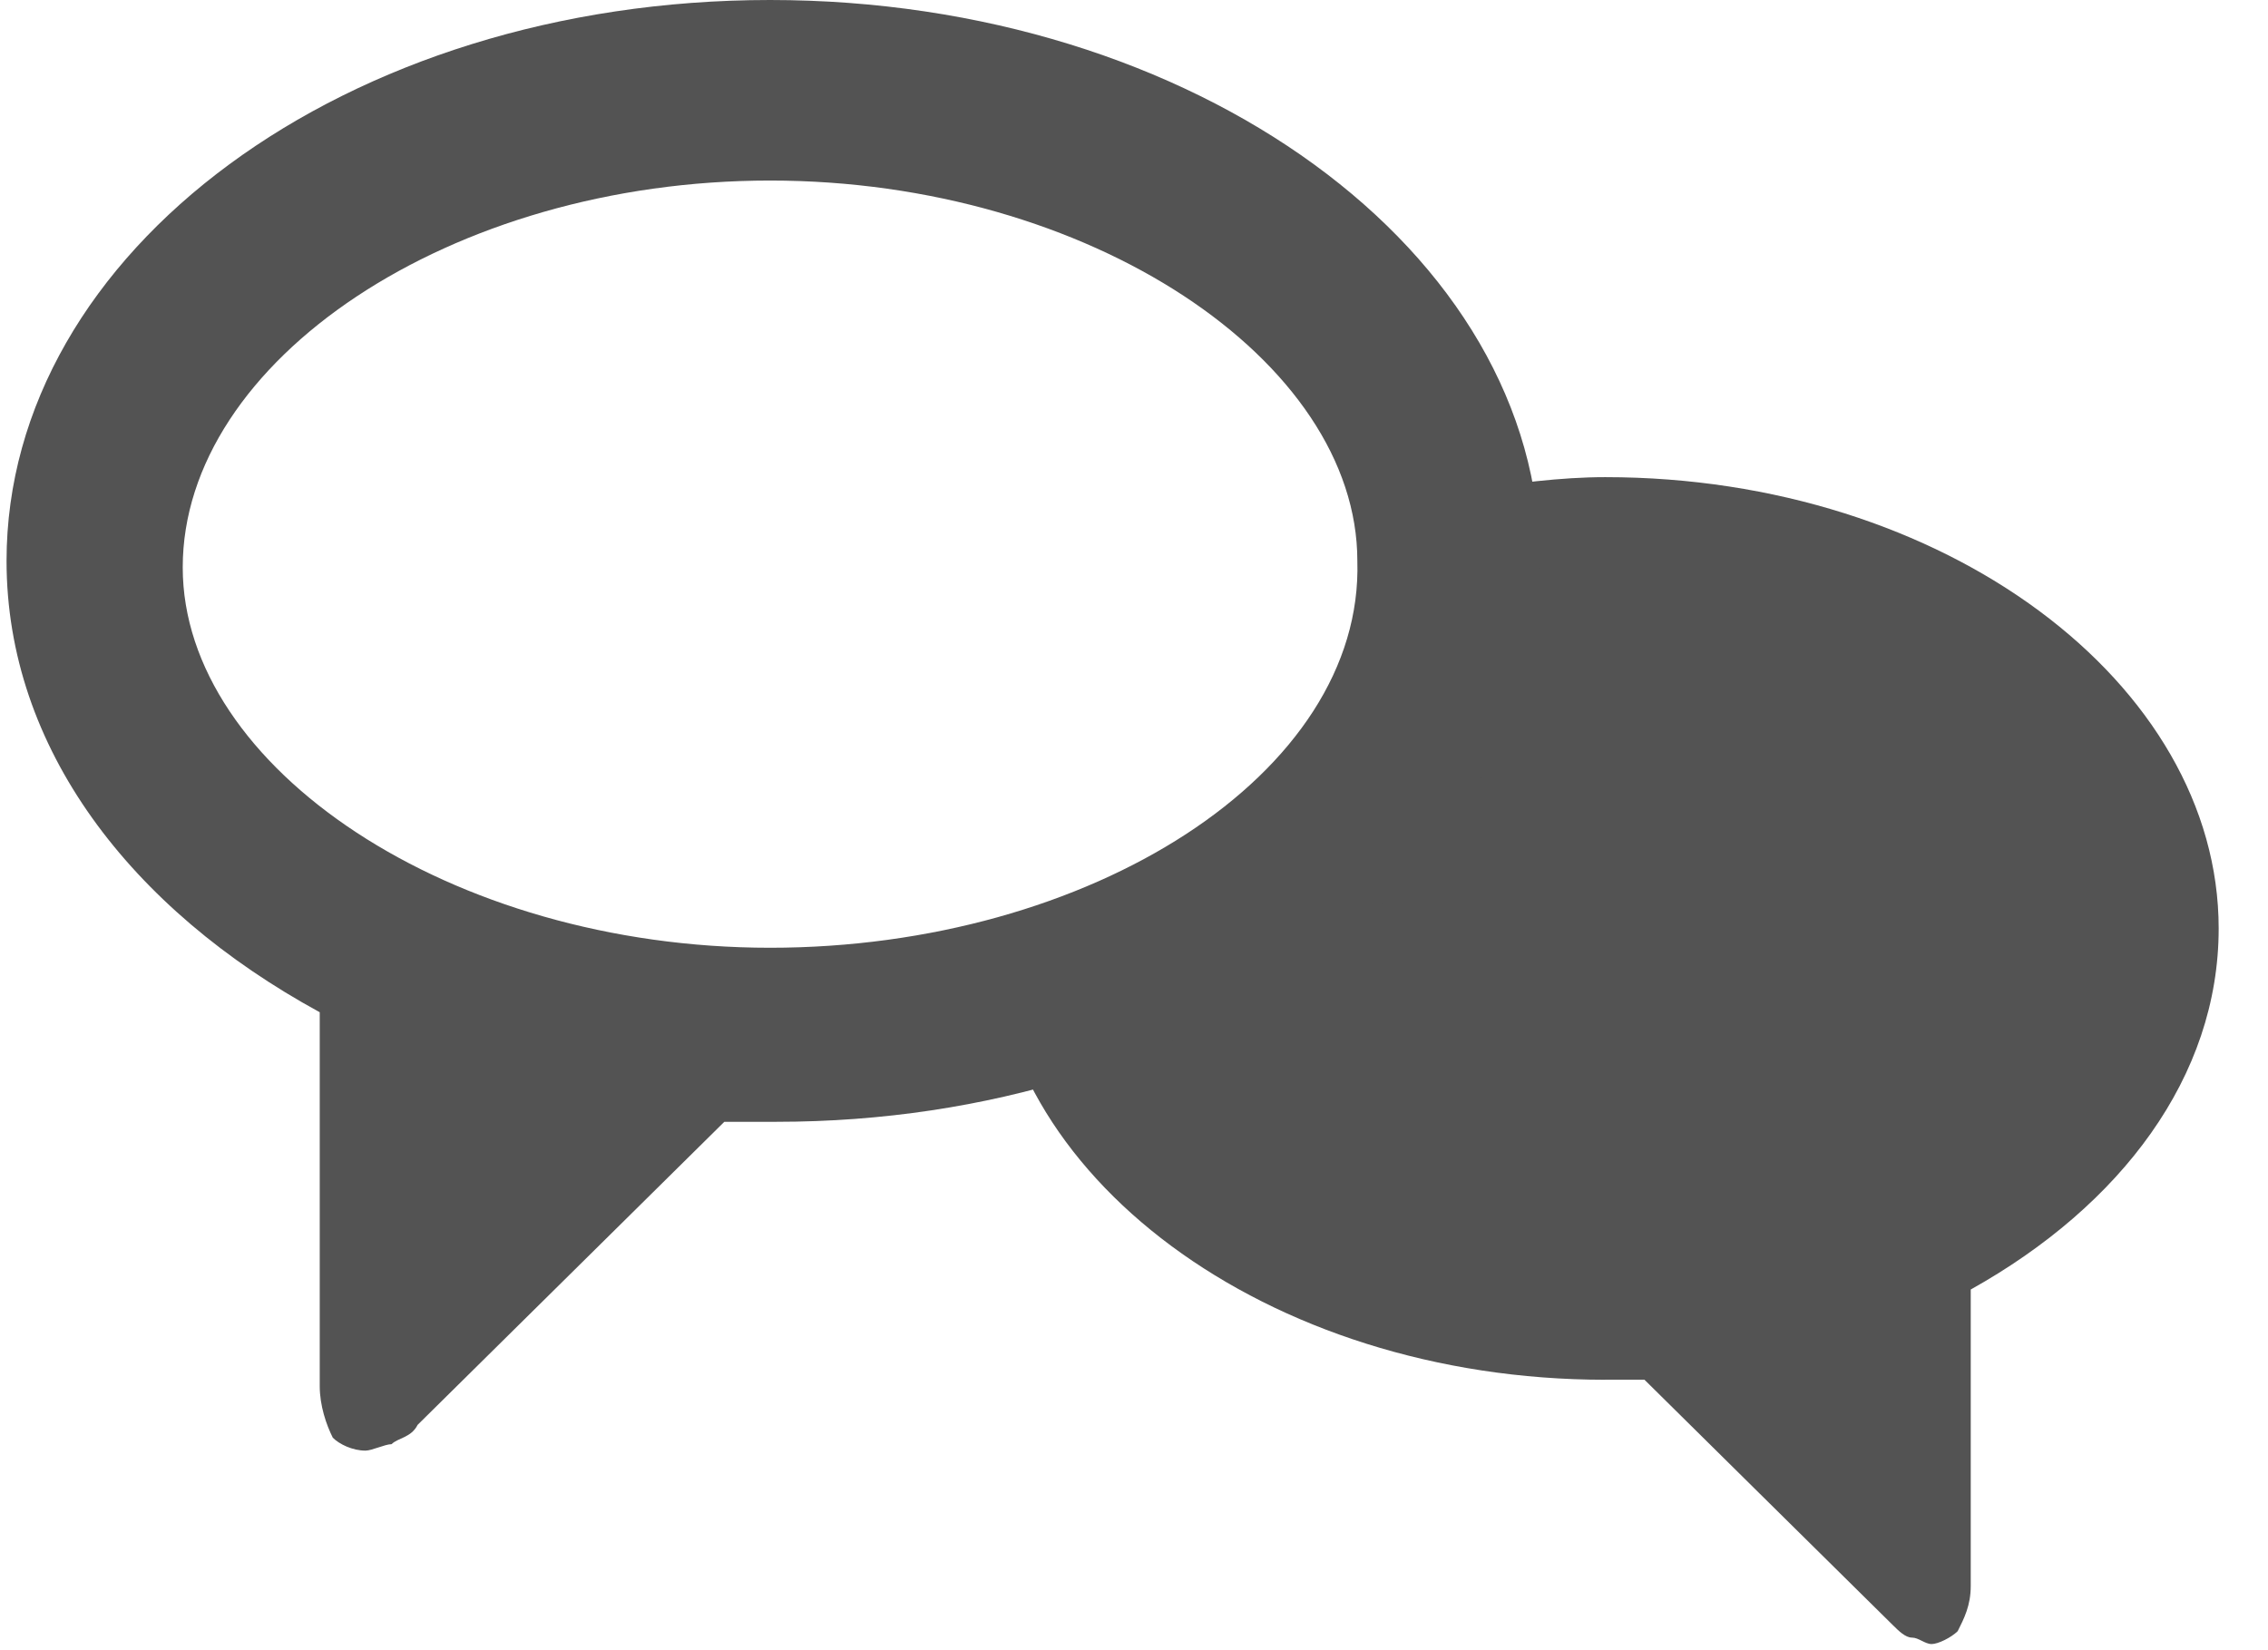
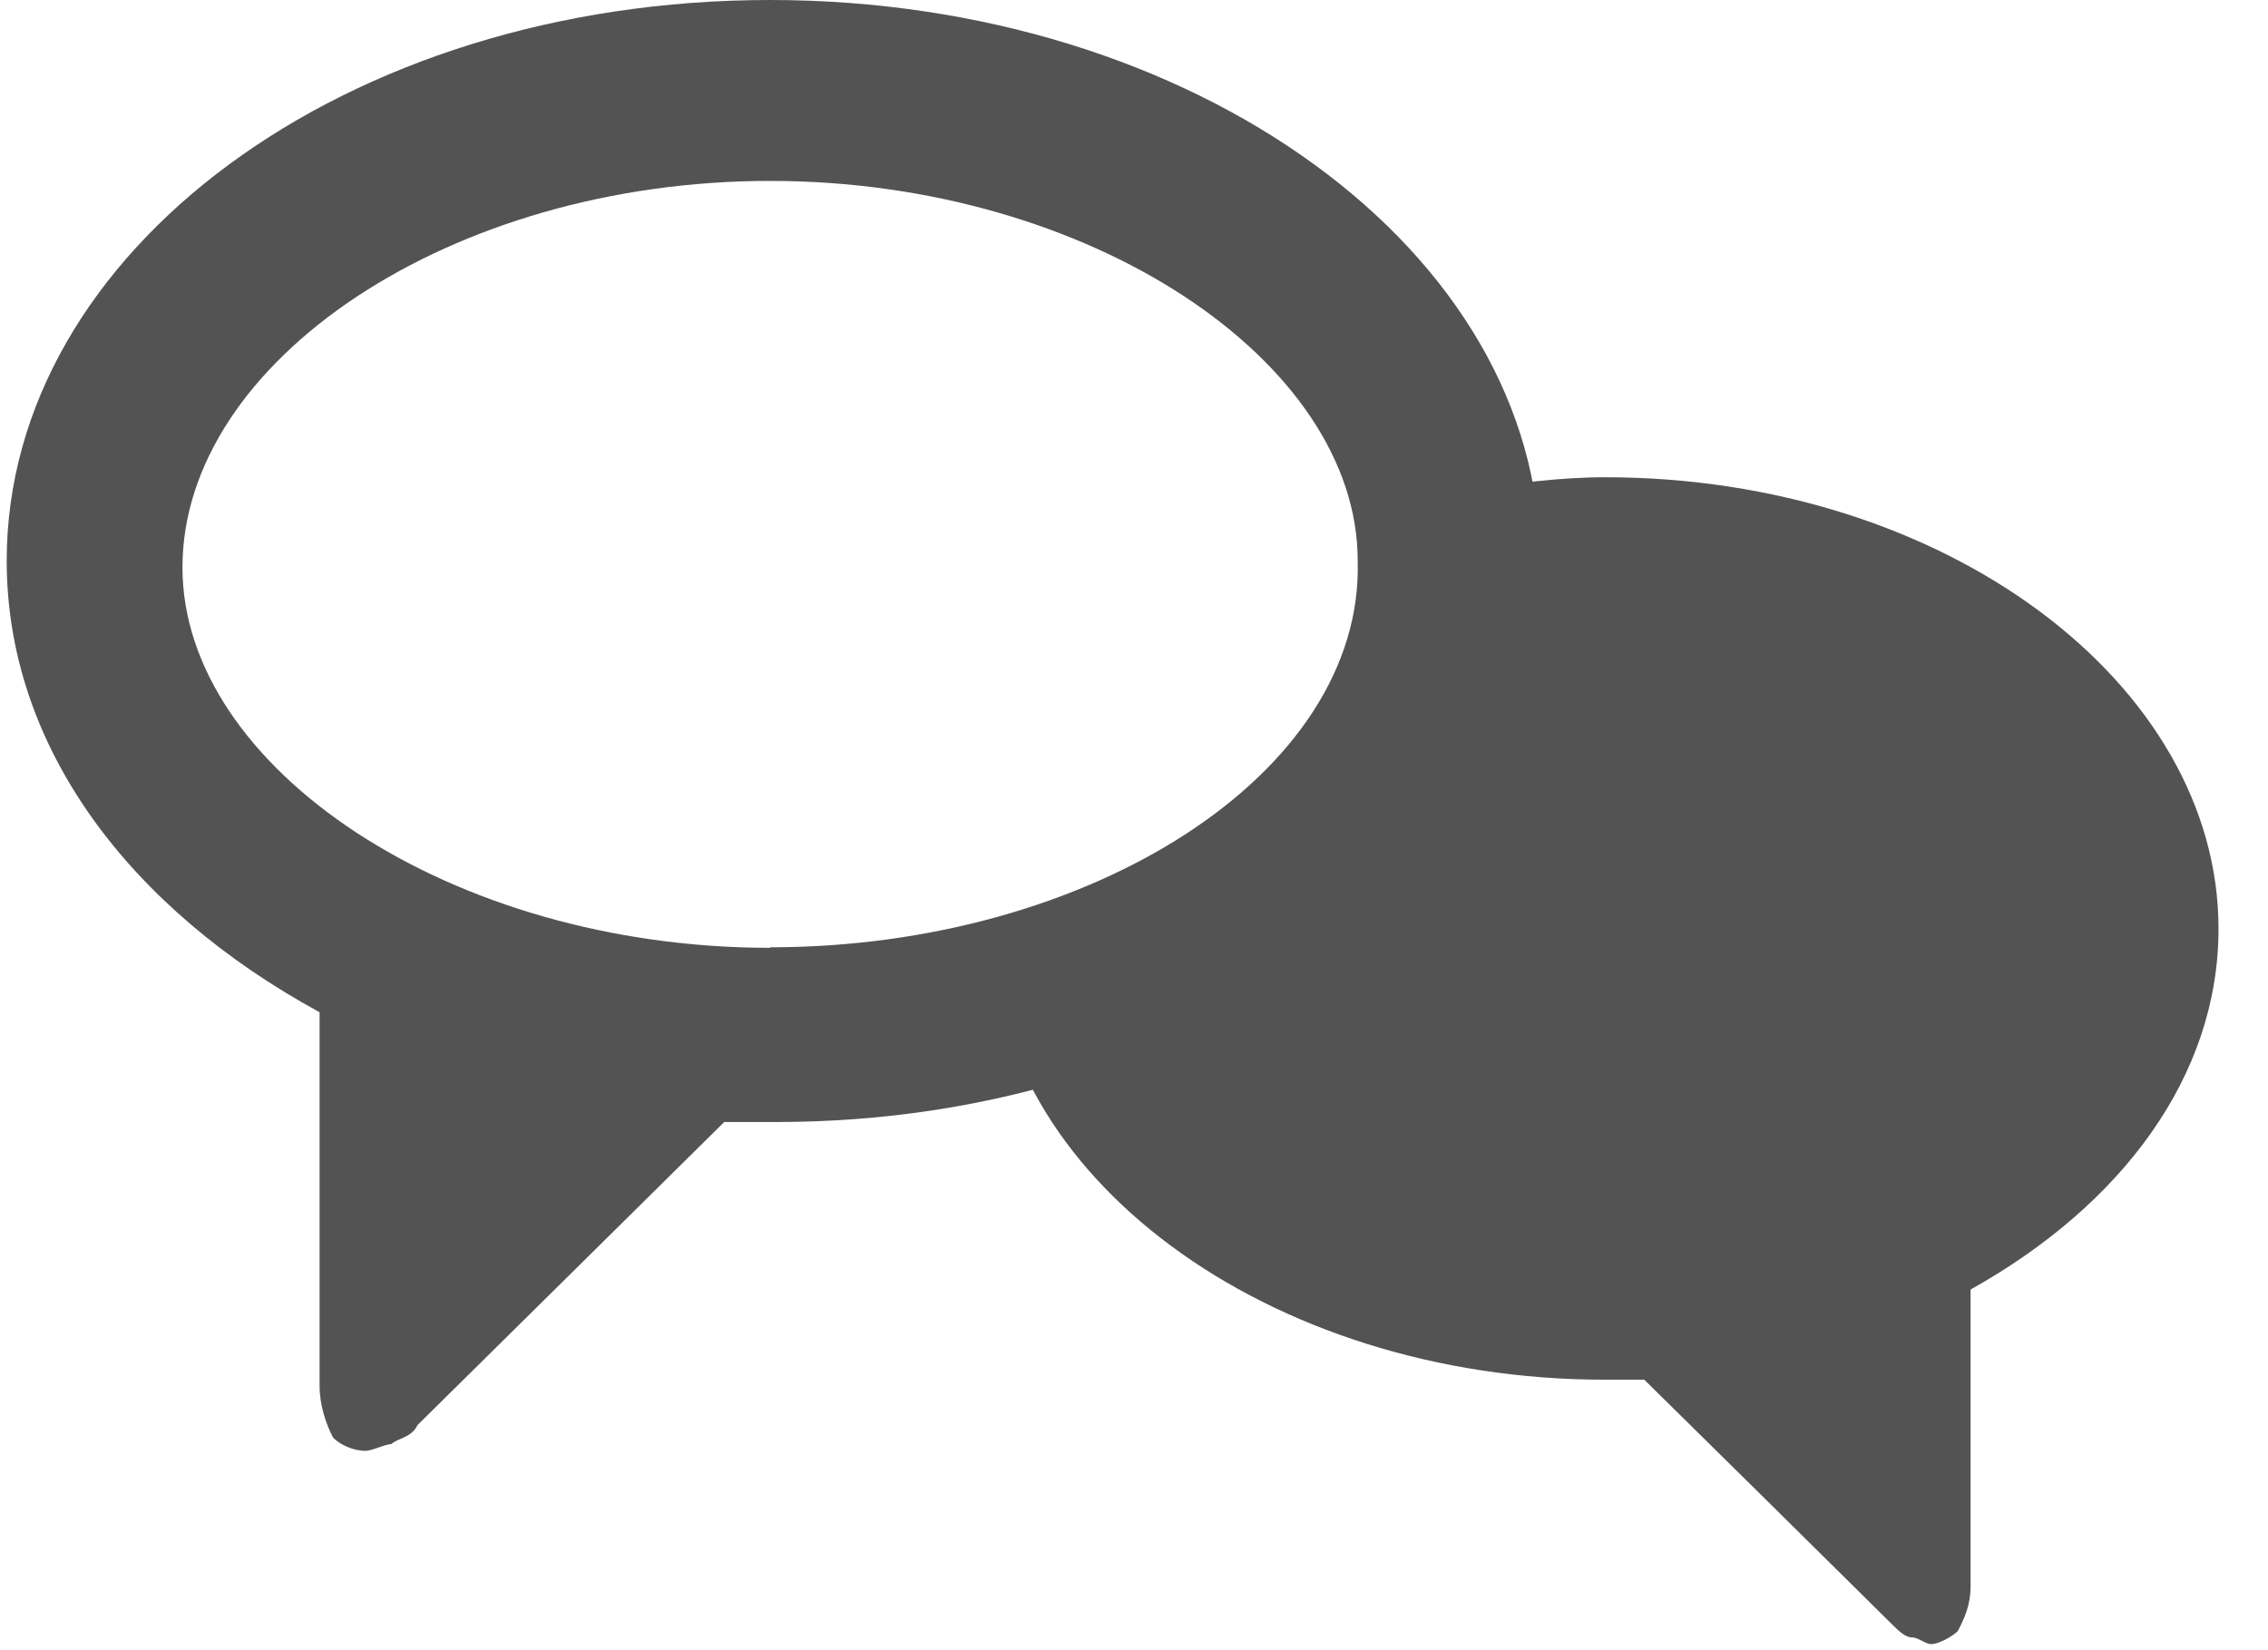
<svg xmlns="http://www.w3.org/2000/svg" viewBox="0 0 44 32">
  <g fill="#535353" fill-rule="evenodd">
-     <path d="M31.143 26.77h.76l2.152 2.127 2.659 2.627c.126.125.253.25.38.25.126 0 .253.125.38.125.126 0 .379-.125.506-.25.126-.25.253-.5.253-.876V25.02c2.912-1.626 4.81-4.128 4.81-7.005 0-4.754-5.317-8.757-11.9-8.757-.886 0-1.772.125-2.658.25l-1.14 6.255-6.963 3.503-1.139-1.251c0 4.753 5.317 8.756 11.9 8.756z" />
-     <path d="M14.939 0C6.709 0 .127 4.879.127 10.883c0 3.628 2.405 6.755 6.076 8.757v7.255c0 .376.127.75.254 1.001.126.125.38.25.633.25.126 0 .38-.125.506-.125.127-.125.38-.125.506-.375l3.292-3.253 2.658-2.627h1.013c8.23 0 14.812-4.878 14.812-10.883C29.877 4.88 23.167 0 14.94 0zm0 18.389c-6.204 0-11.394-3.503-11.394-7.38 0-4.004 5.19-7.506 11.394-7.506 6.203 0 11.394 3.502 11.394 7.38.126 4.128-5.191 7.506-11.394 7.506z" />
+     <path d="M31.14 26.77h.76l2.16 2.13 2.65 2.62c.13.13.26.25.38.25.13 0 .26.13.38.13.13 0 .38-.13.51-.25.13-.25.25-.5.25-.88v-5.75c2.92-1.63 4.81-4.13 4.81-7 0-4.76-5.31-8.76-11.9-8.76-.88 0-1.77.12-2.65.25l-1.14 6.25-6.97 3.5-1.14-1.24c0 4.75 5.32 8.75 11.9 8.75z" />
+     <path d="M14.94 0C6.7 0 .13 4.88.13 10.88c0 3.63 2.4 6.76 6.07 8.76v7.25c0 .38.13.75.26 1 .12.13.38.26.63.26.13 0 .38-.13.5-.13.13-.12.39-.12.51-.37l3.3-3.26 2.65-2.62h1.01c8.23 0 14.82-4.88 14.82-10.89 0-6-6.71-10.88-14.94-10.88zm0 18.39c-6.2 0-11.4-3.5-11.4-7.38 0-4 5.2-7.5 11.4-7.5s11.4 3.5 11.4 7.37c.12 4.13-5.2 7.5-11.4 7.5z" />
  </g>
</svg>
